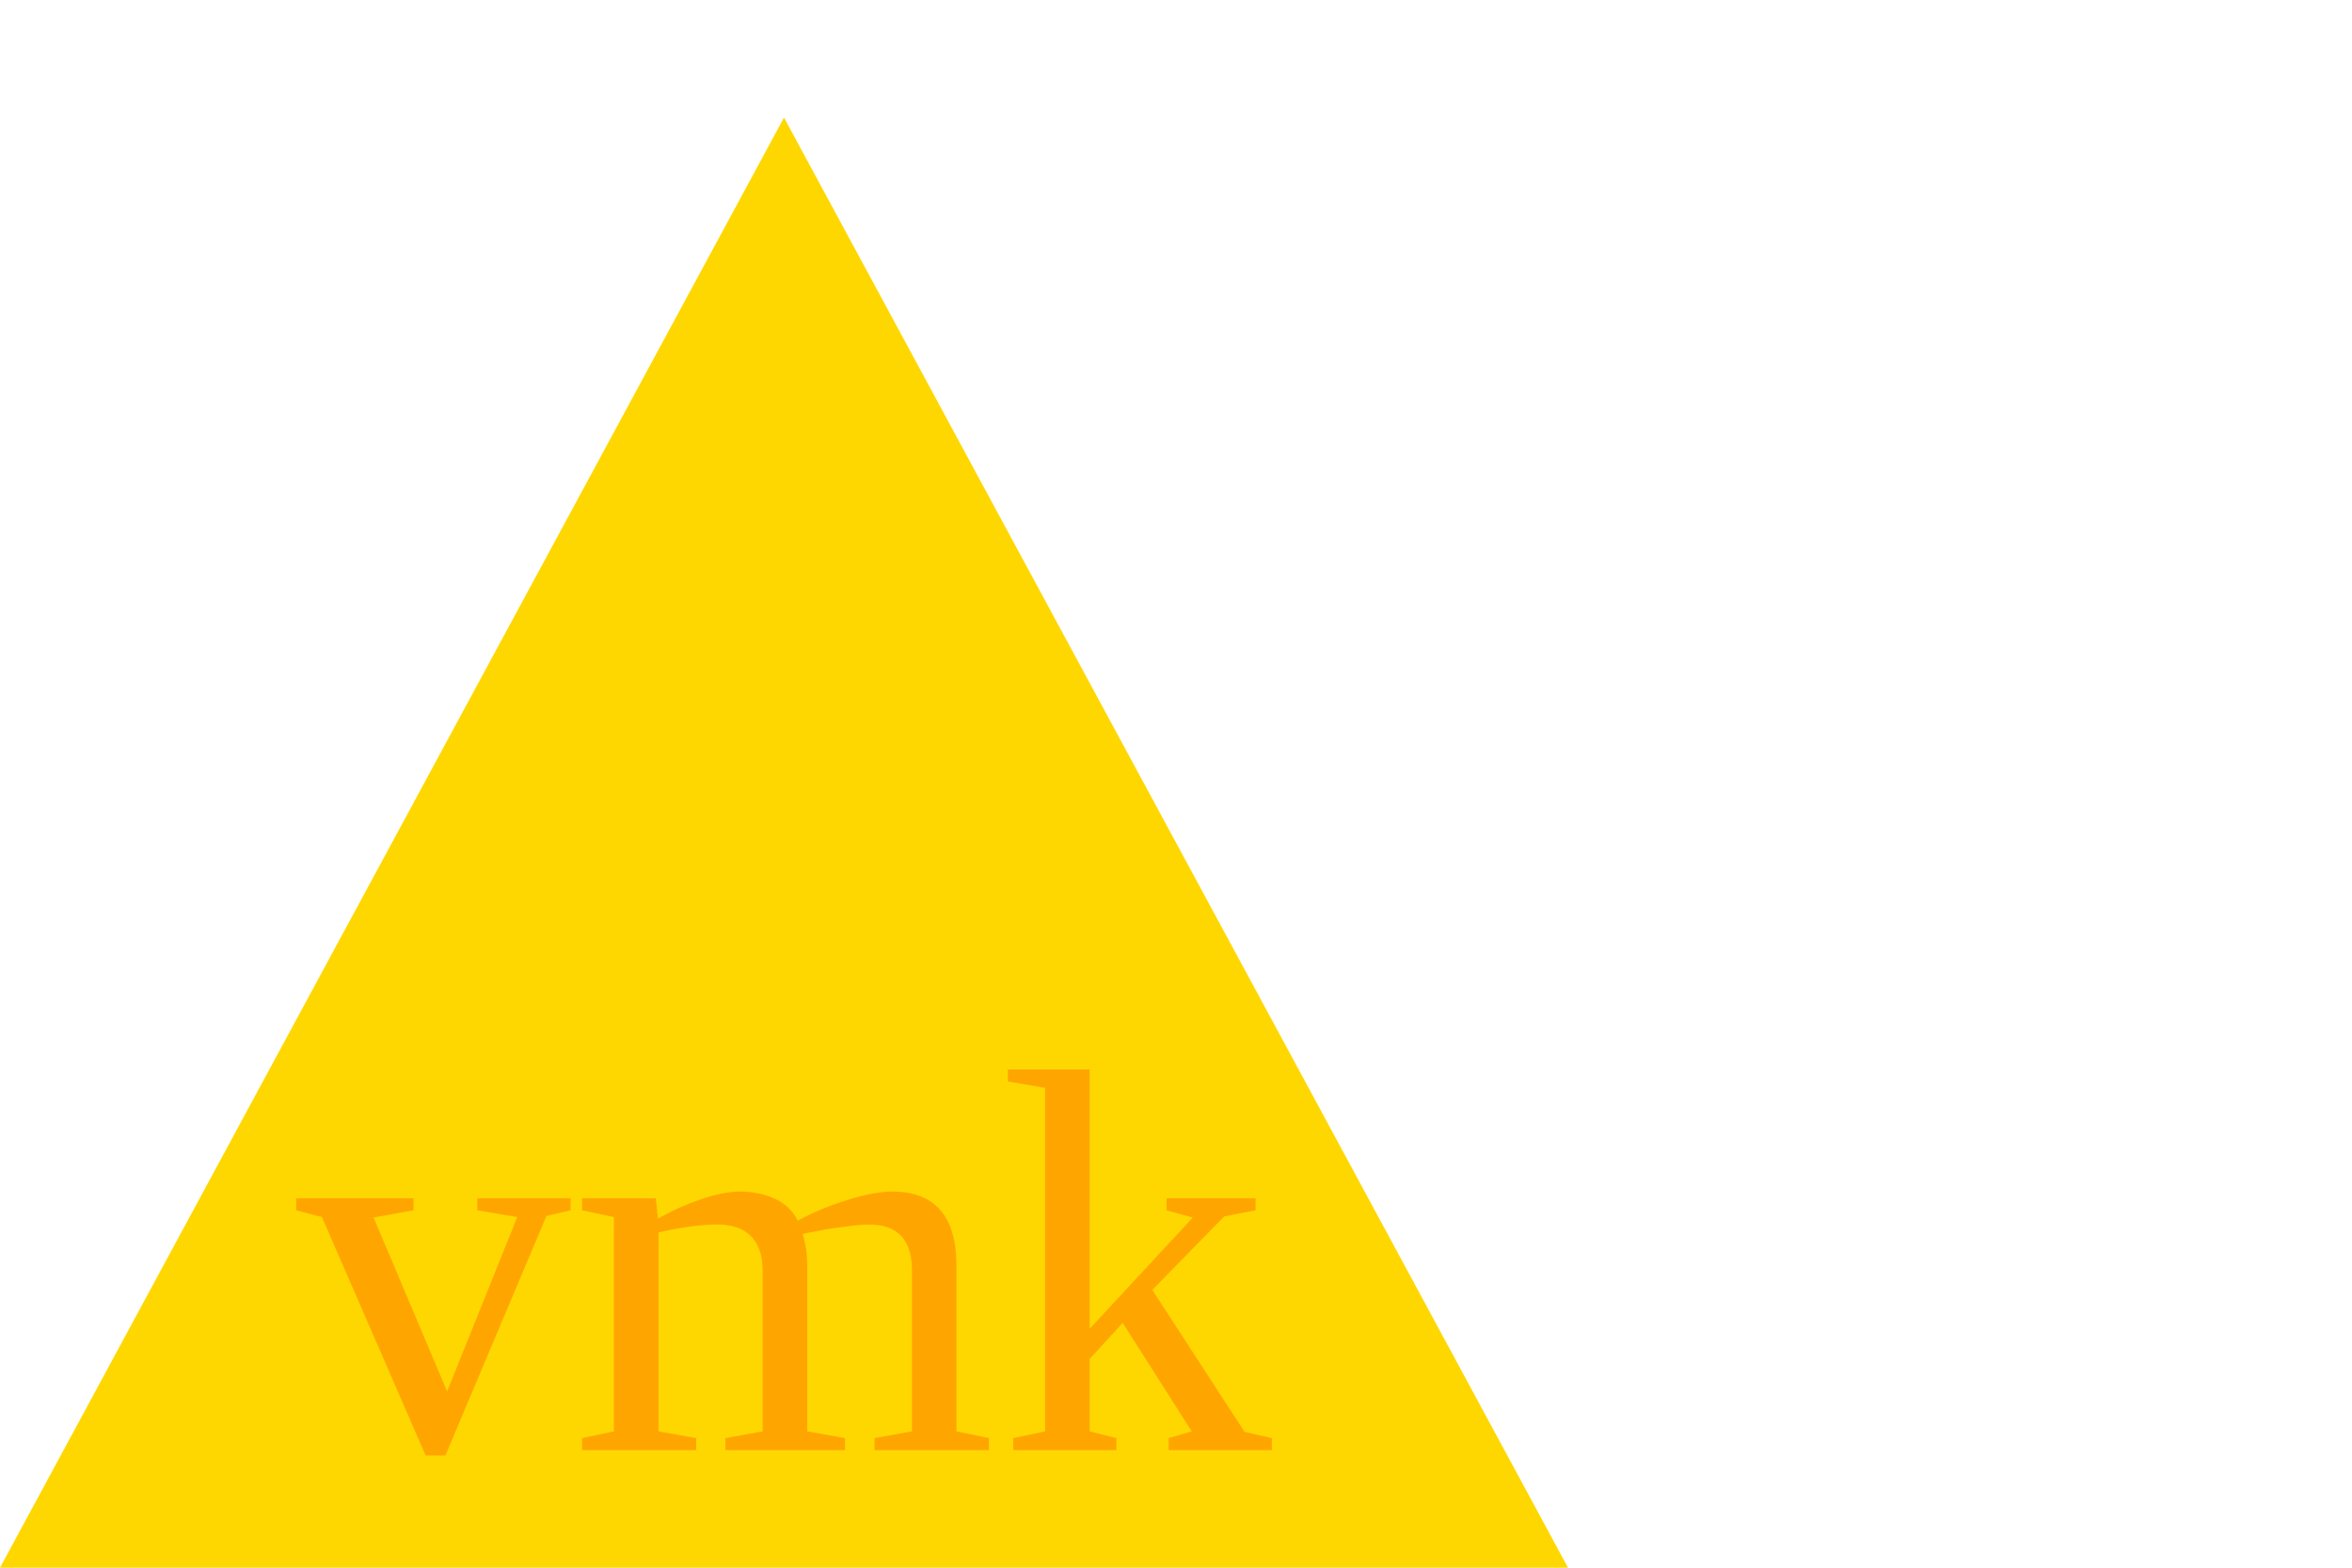
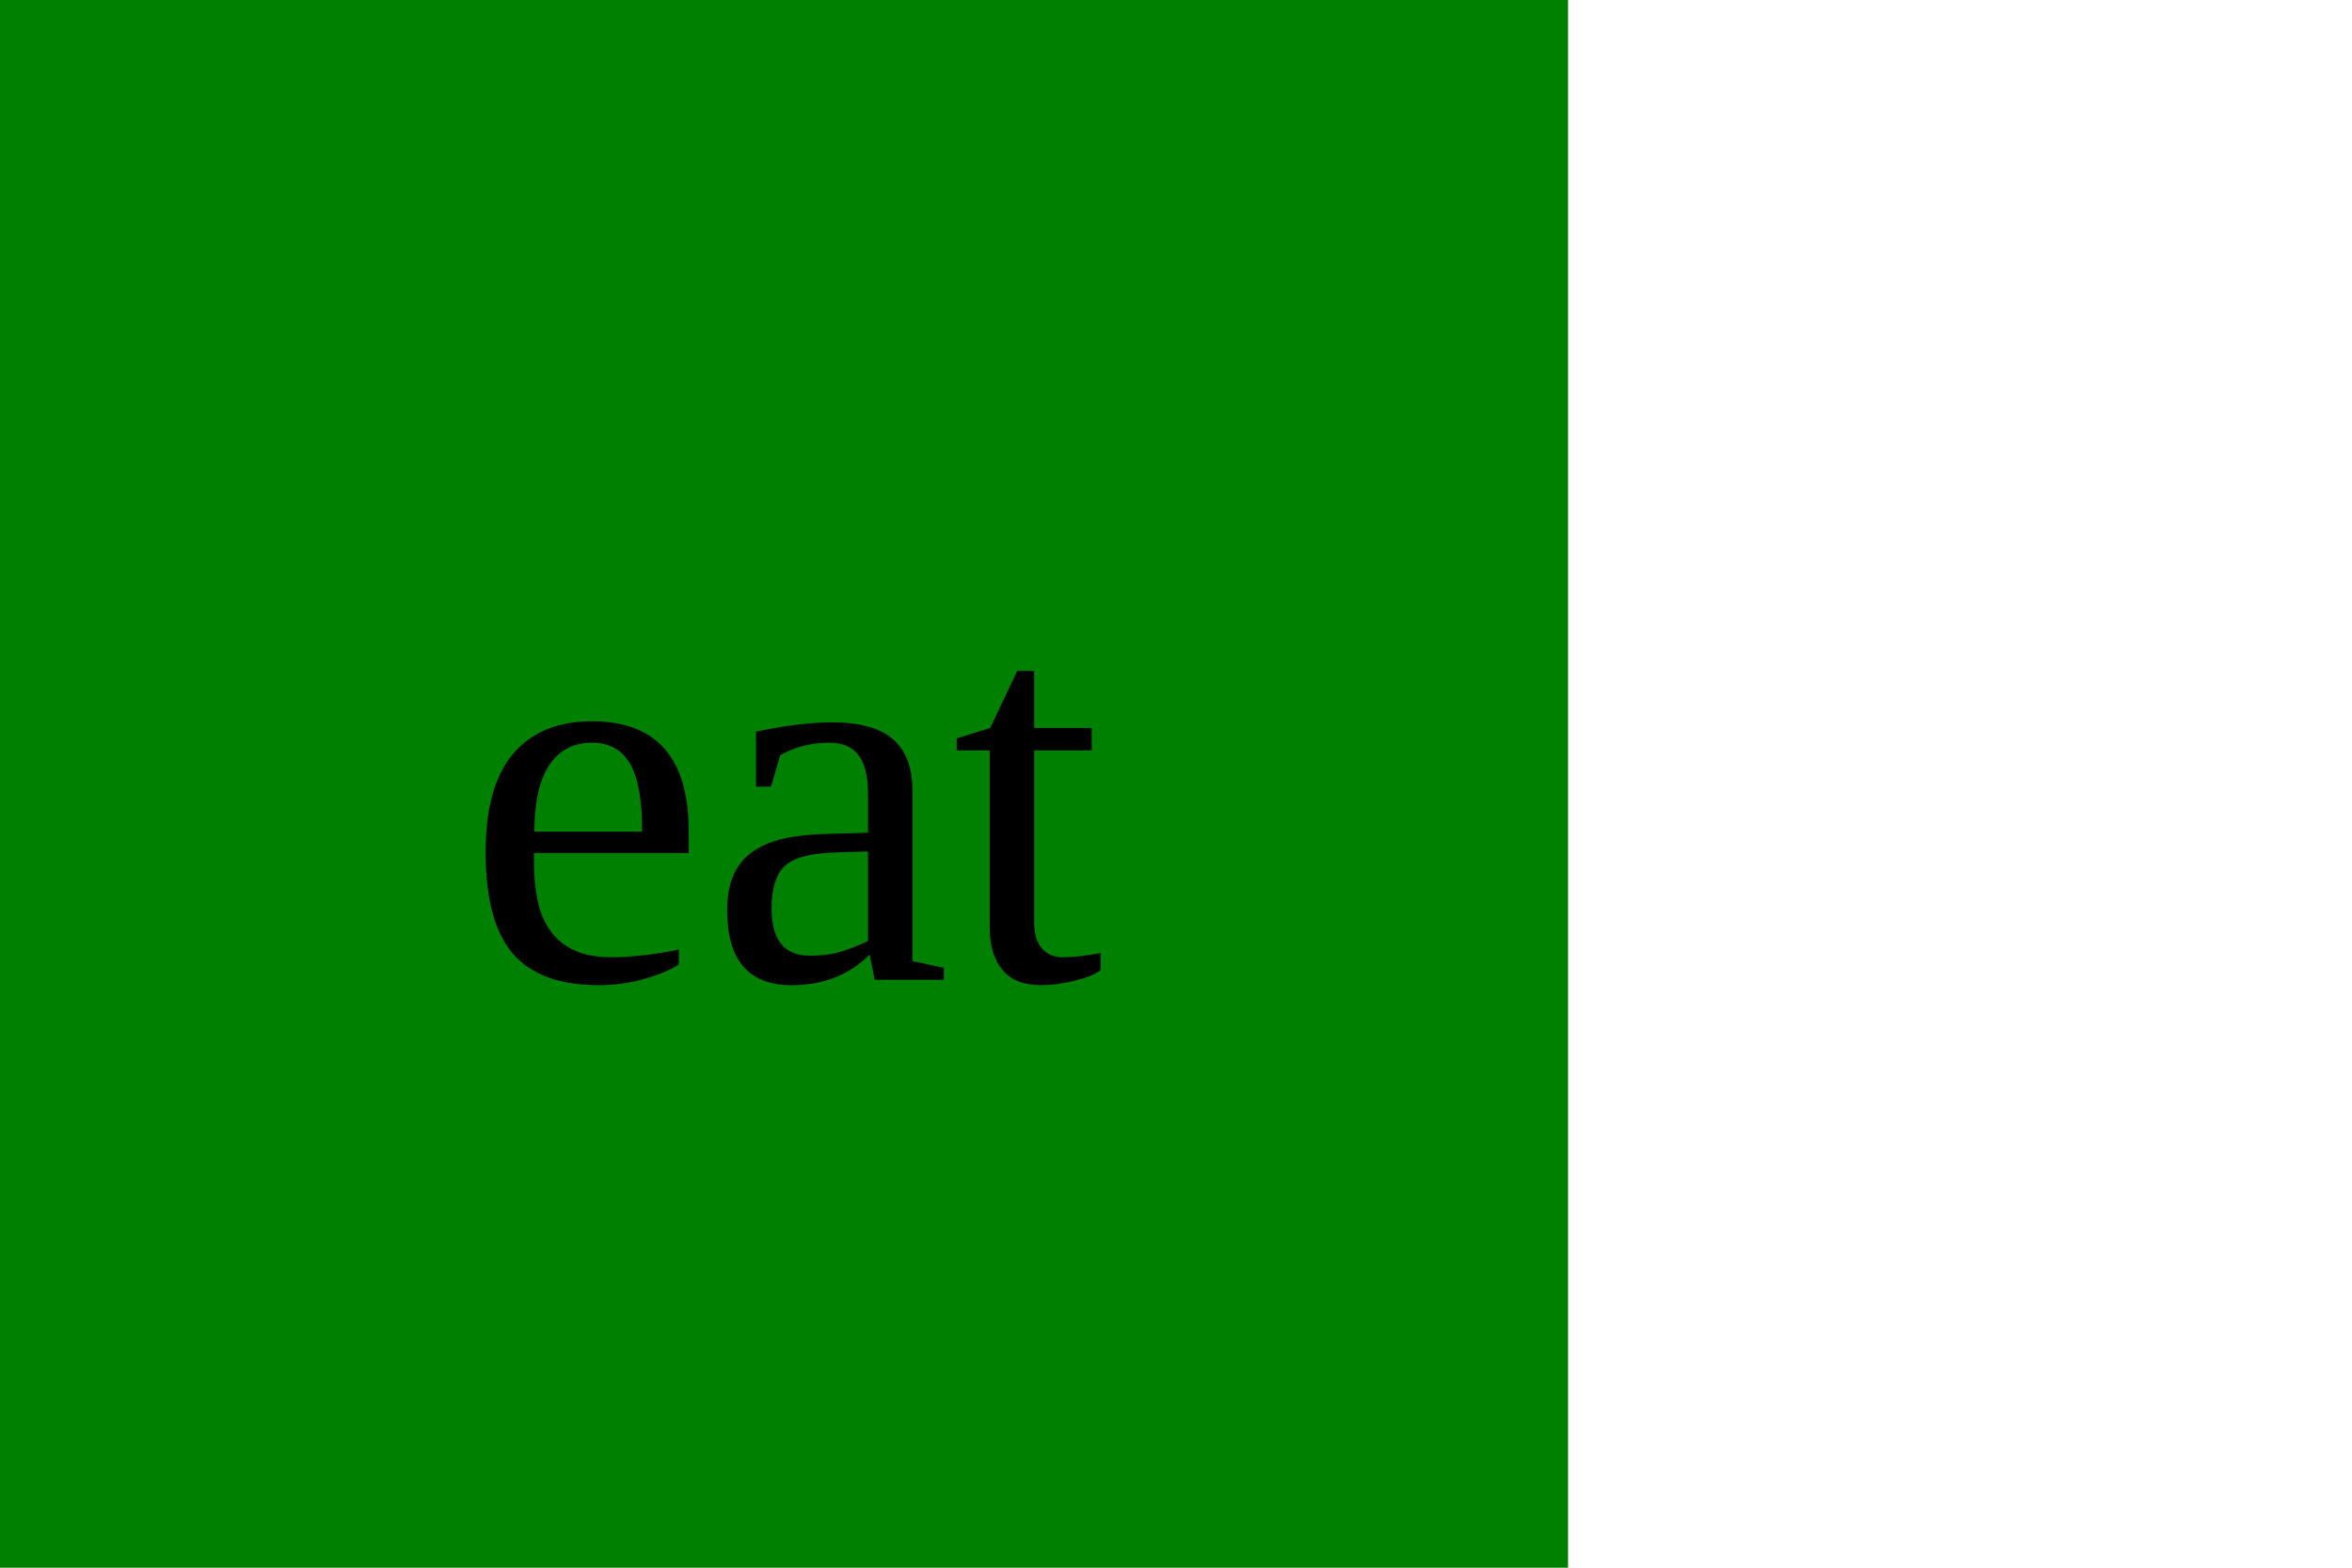
<svg xmlns="http://www.w3.org/2000/svg" version="1.1" width="300" height="200">
-   <polygon points="100, 15 200, 200 0, 200" fill="gold" />
-   <text x="100" y="185" font-size="70" text-anchor="middle" fill="orange">vmk</text>
+   <rect width="200" height="200" fill="green" />
+   <text x="100" y="125" font-size="70" text-anchor="middle" fill="black">eat</text>
</svg>
